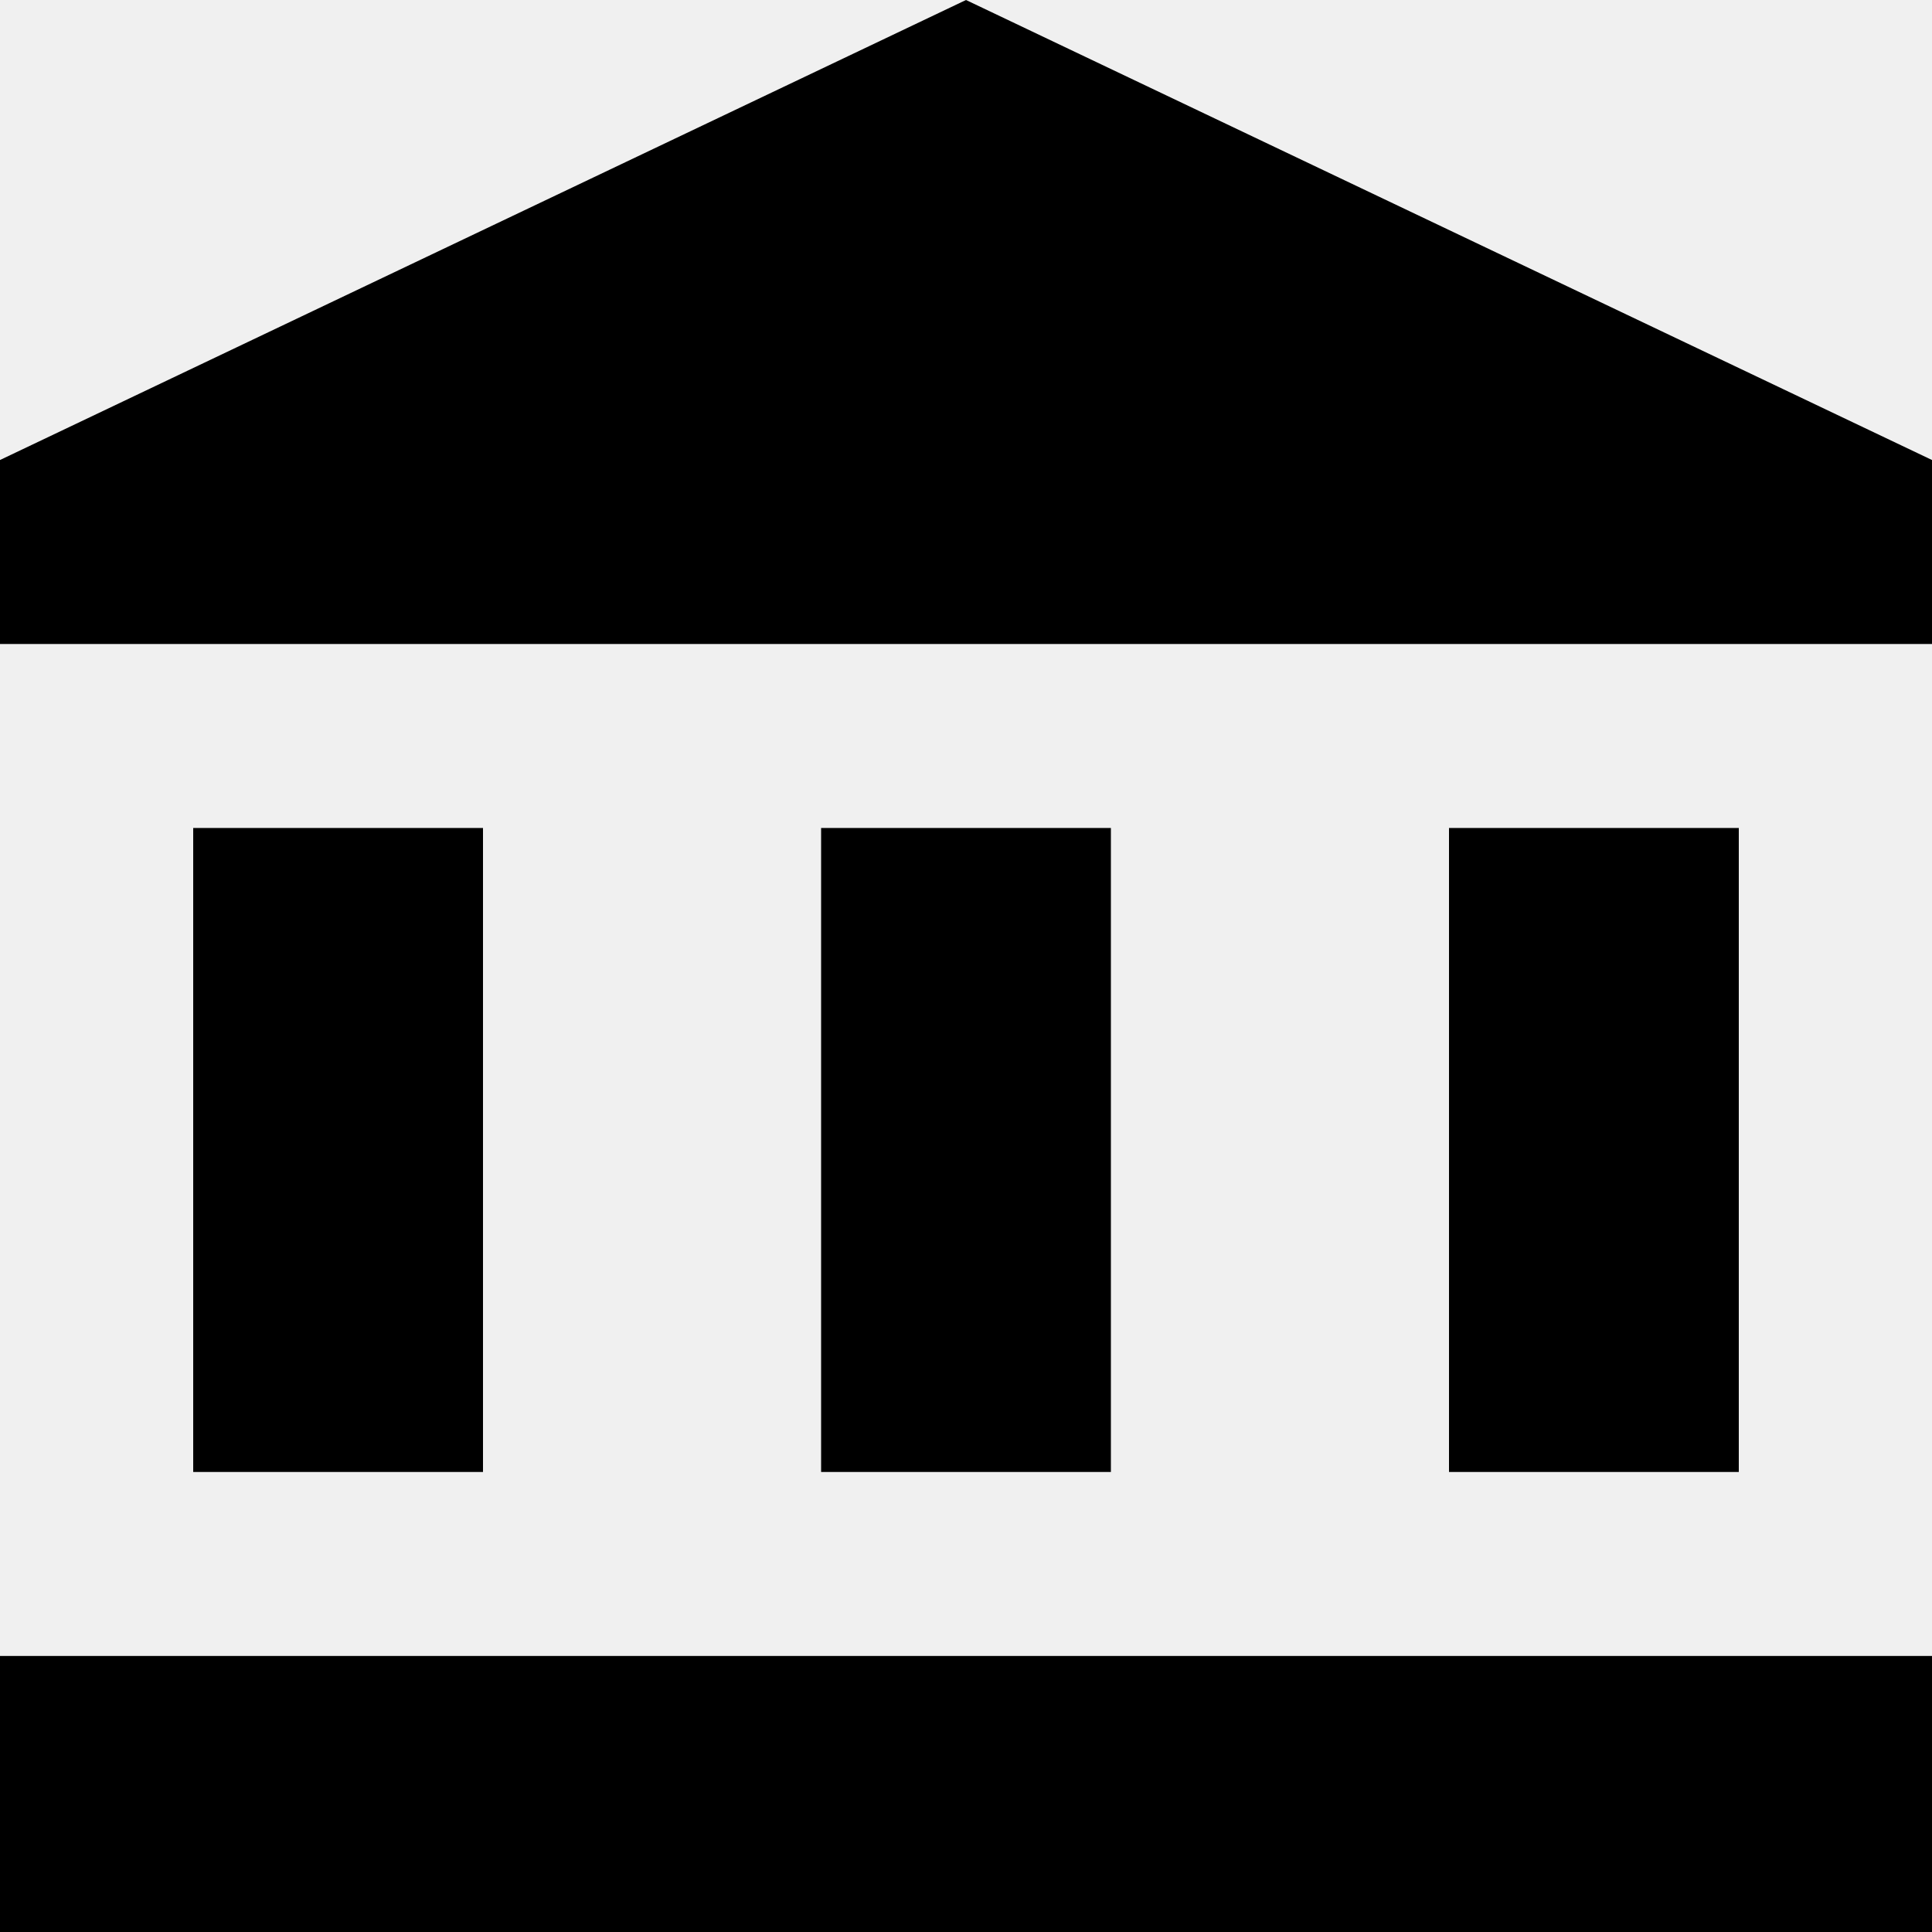
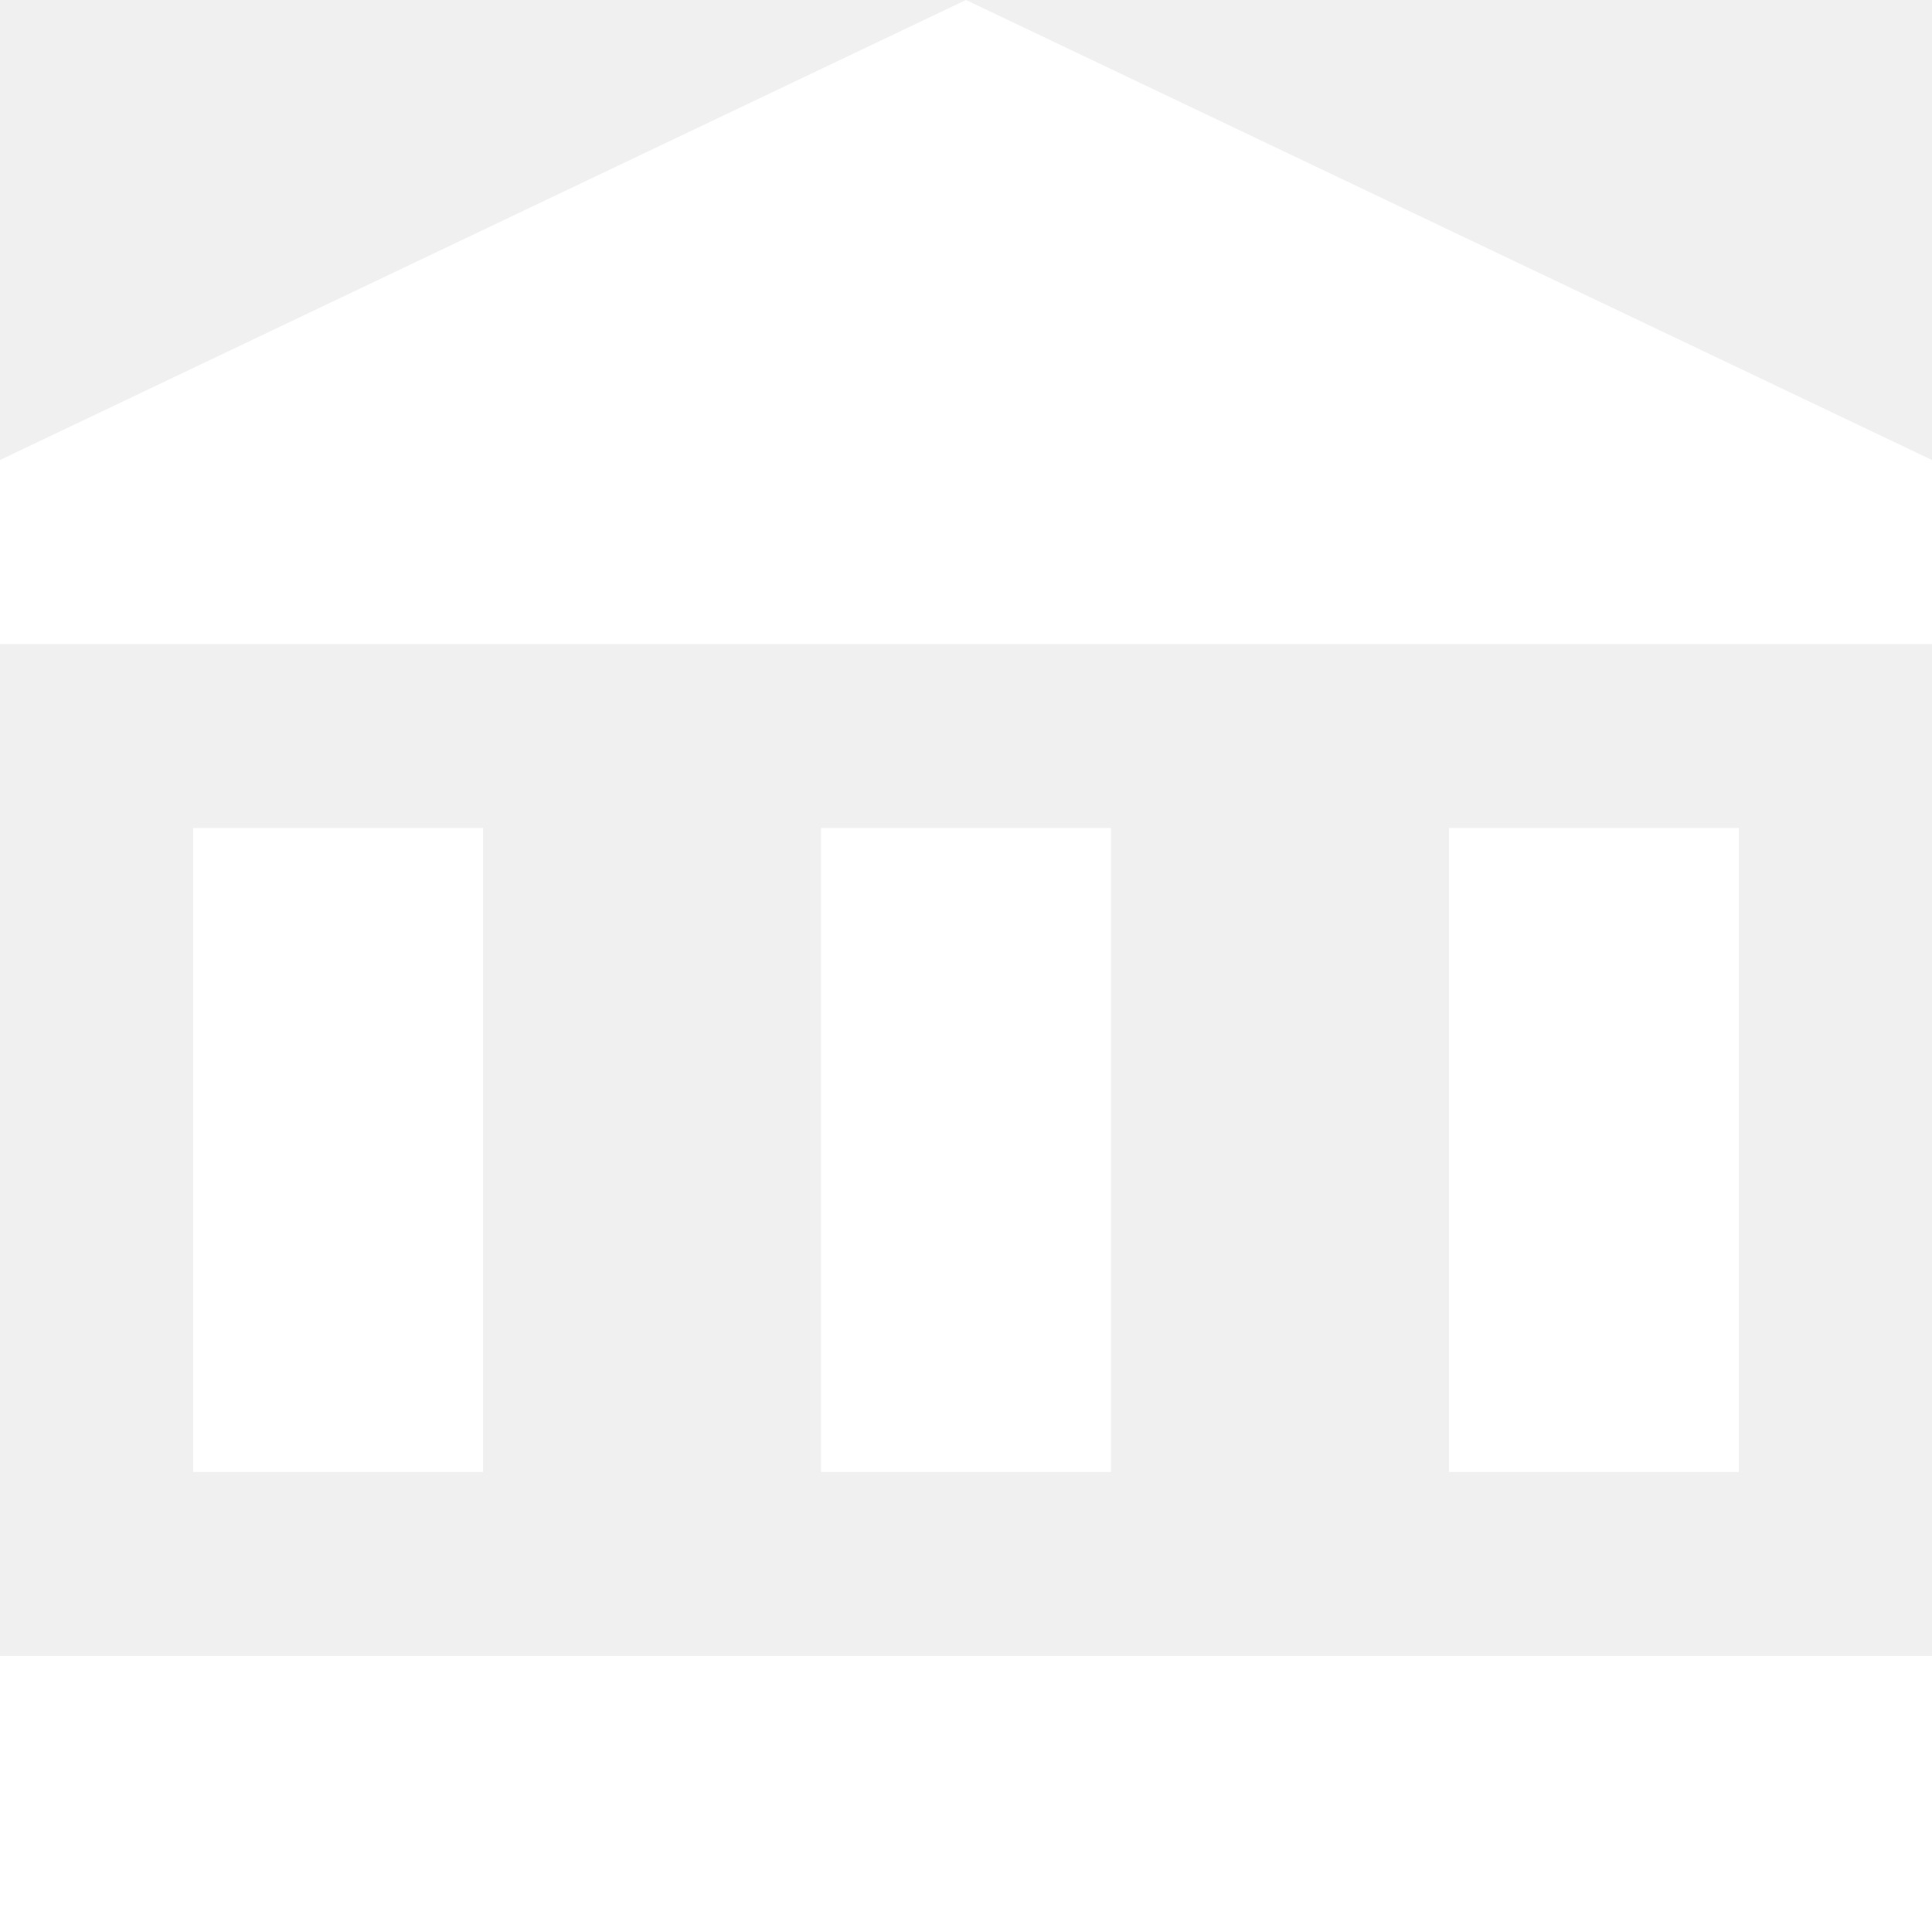
- <svg xmlns="http://www.w3.org/2000/svg" width="30" height="30" viewBox="0 0 30 30" fill="none">
-   <path d="M3 12.857H7.5V22.857H3V12.857ZM12.75 12.857H17.25V22.857H12.75V12.857ZM0 25.714H30V30H0V25.714ZM22.5 12.857H27V22.857H22.5V12.857ZM15 0L0 7.143V10H30V7.143L15 0Z" fill="black" />
+ <svg xmlns="http://www.w3.org/2000/svg" width="60" height="60" viewBox="0 0 60 60" fill="none">
+   <path d="M6 25.714H15V45.714H6V25.714ZM25.5 25.714H34.5V45.714H25.5V25.714ZM0 51.429H60V60H0V51.429ZM45 25.714H54V45.714H45V25.714ZM30 0L0 14.286V20H60V14.286L30 0Z" fill="white" />
</svg>
